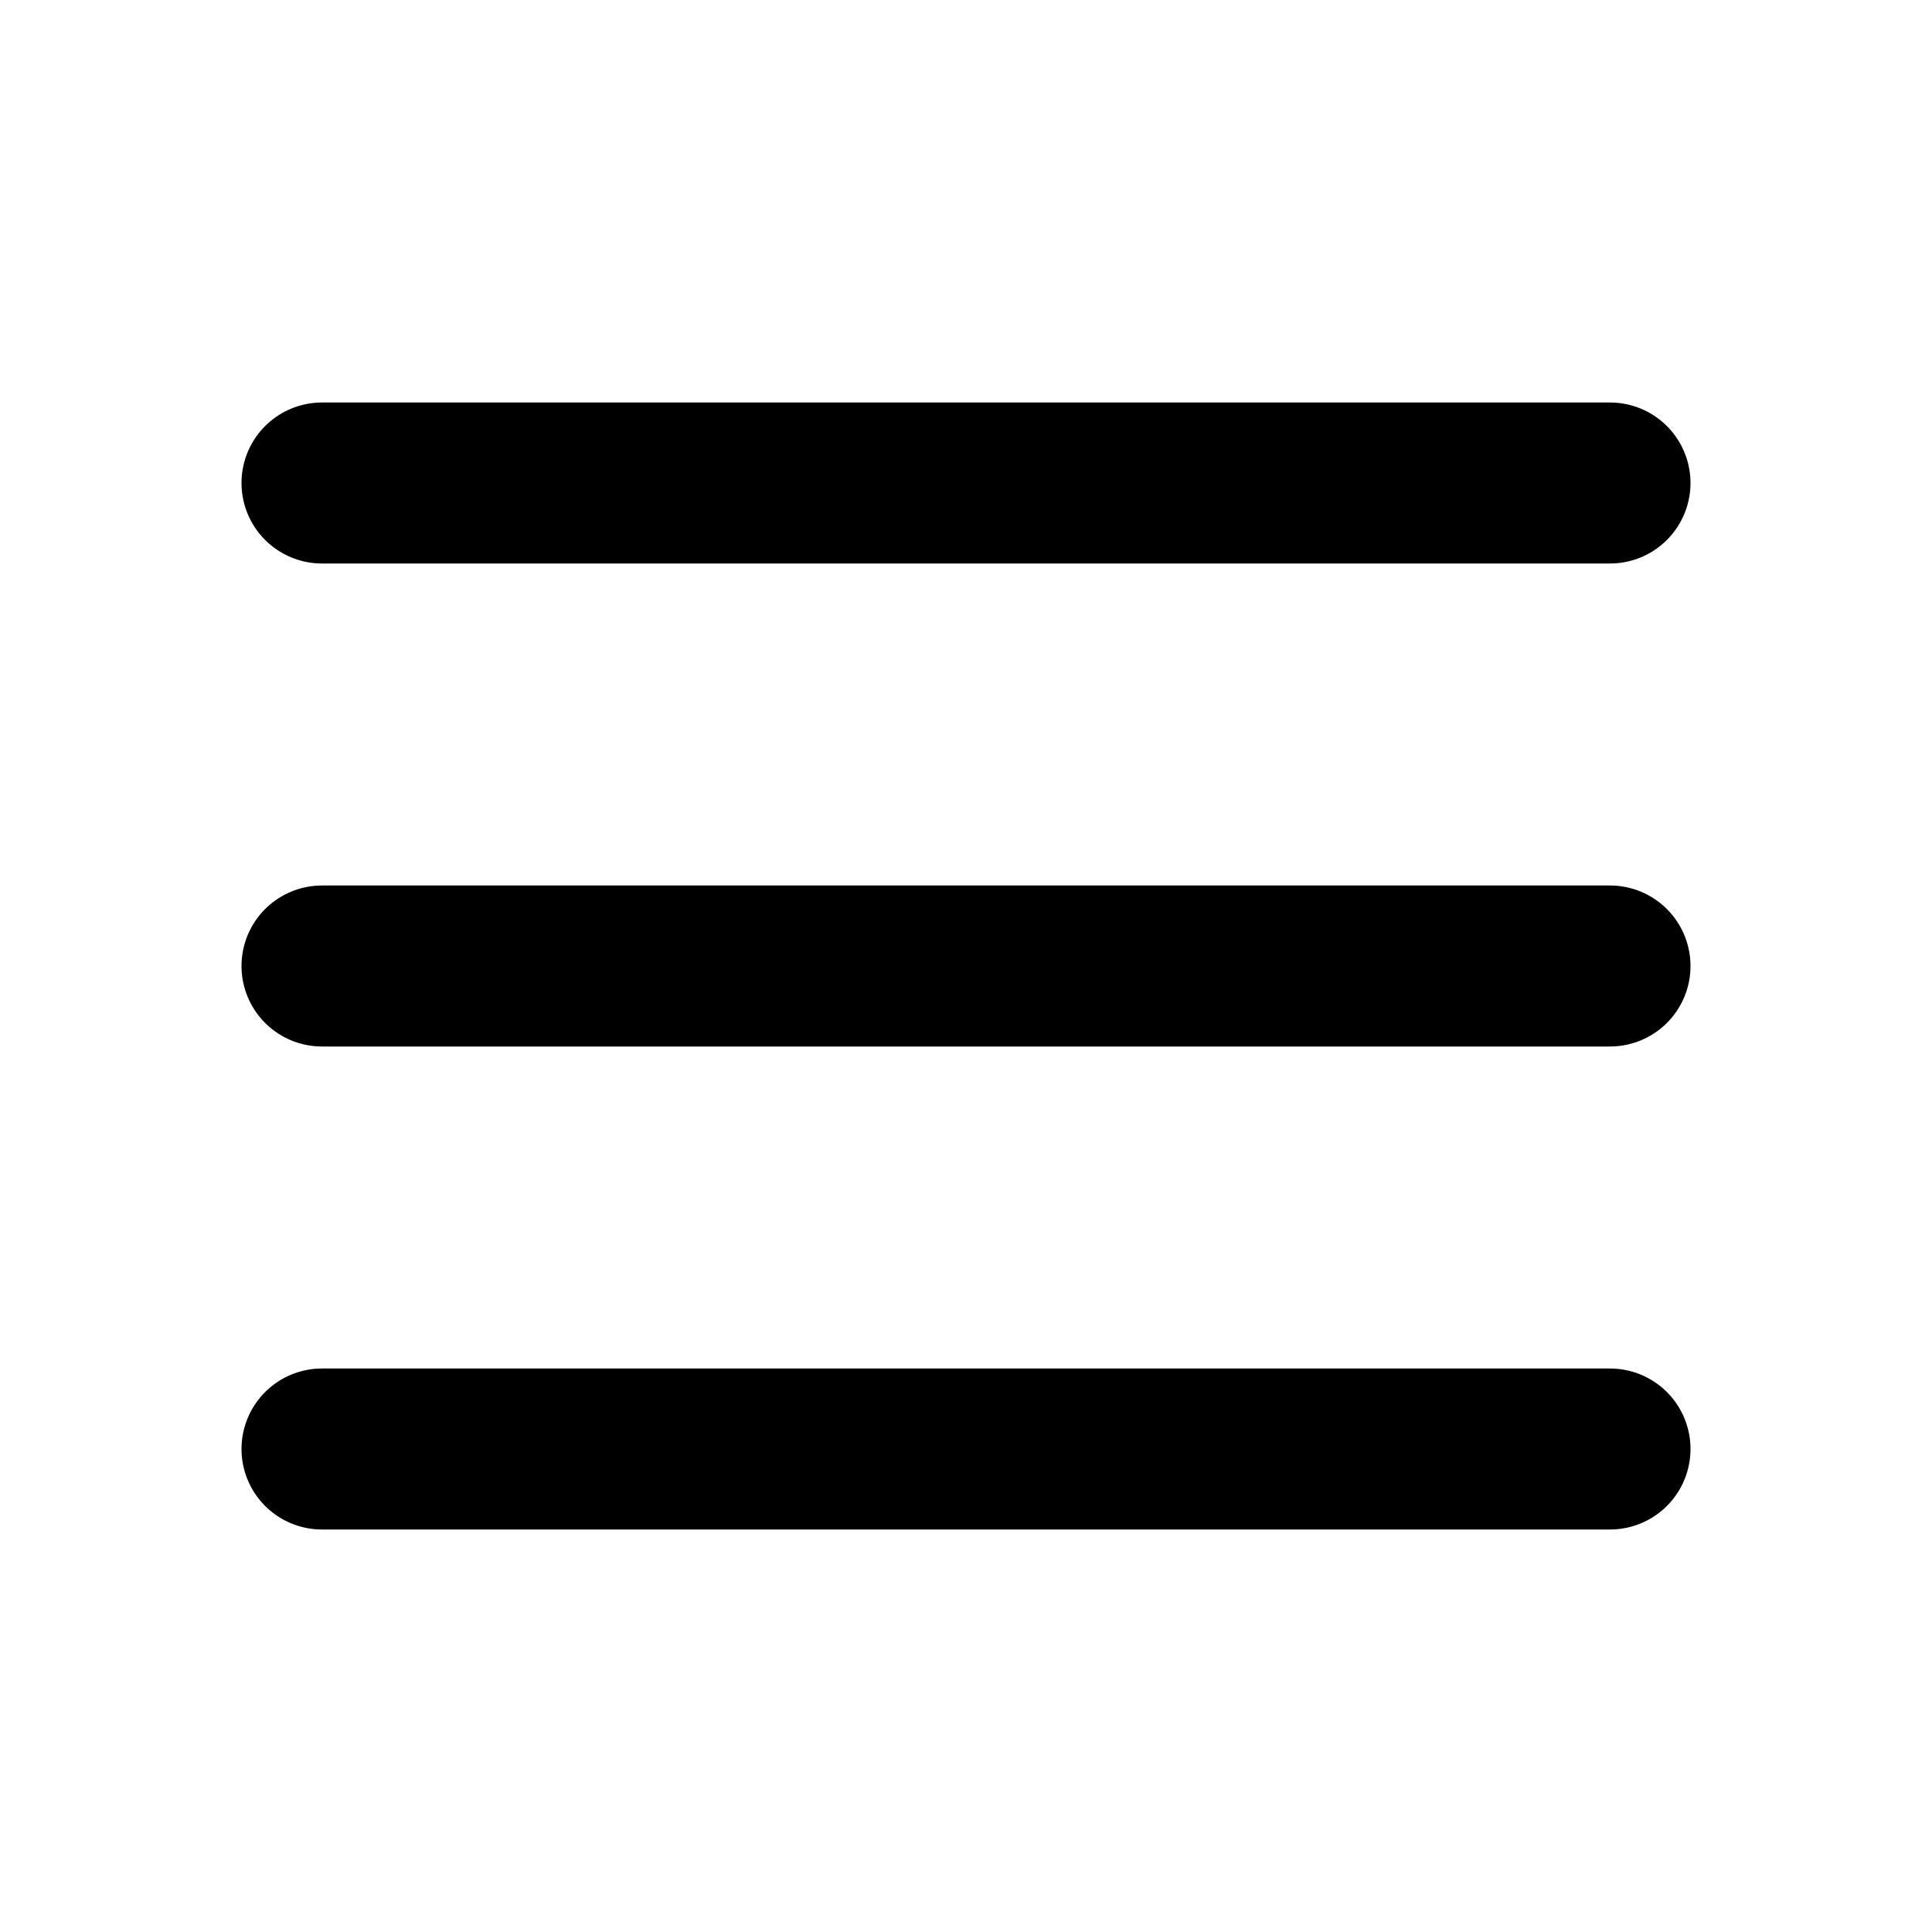
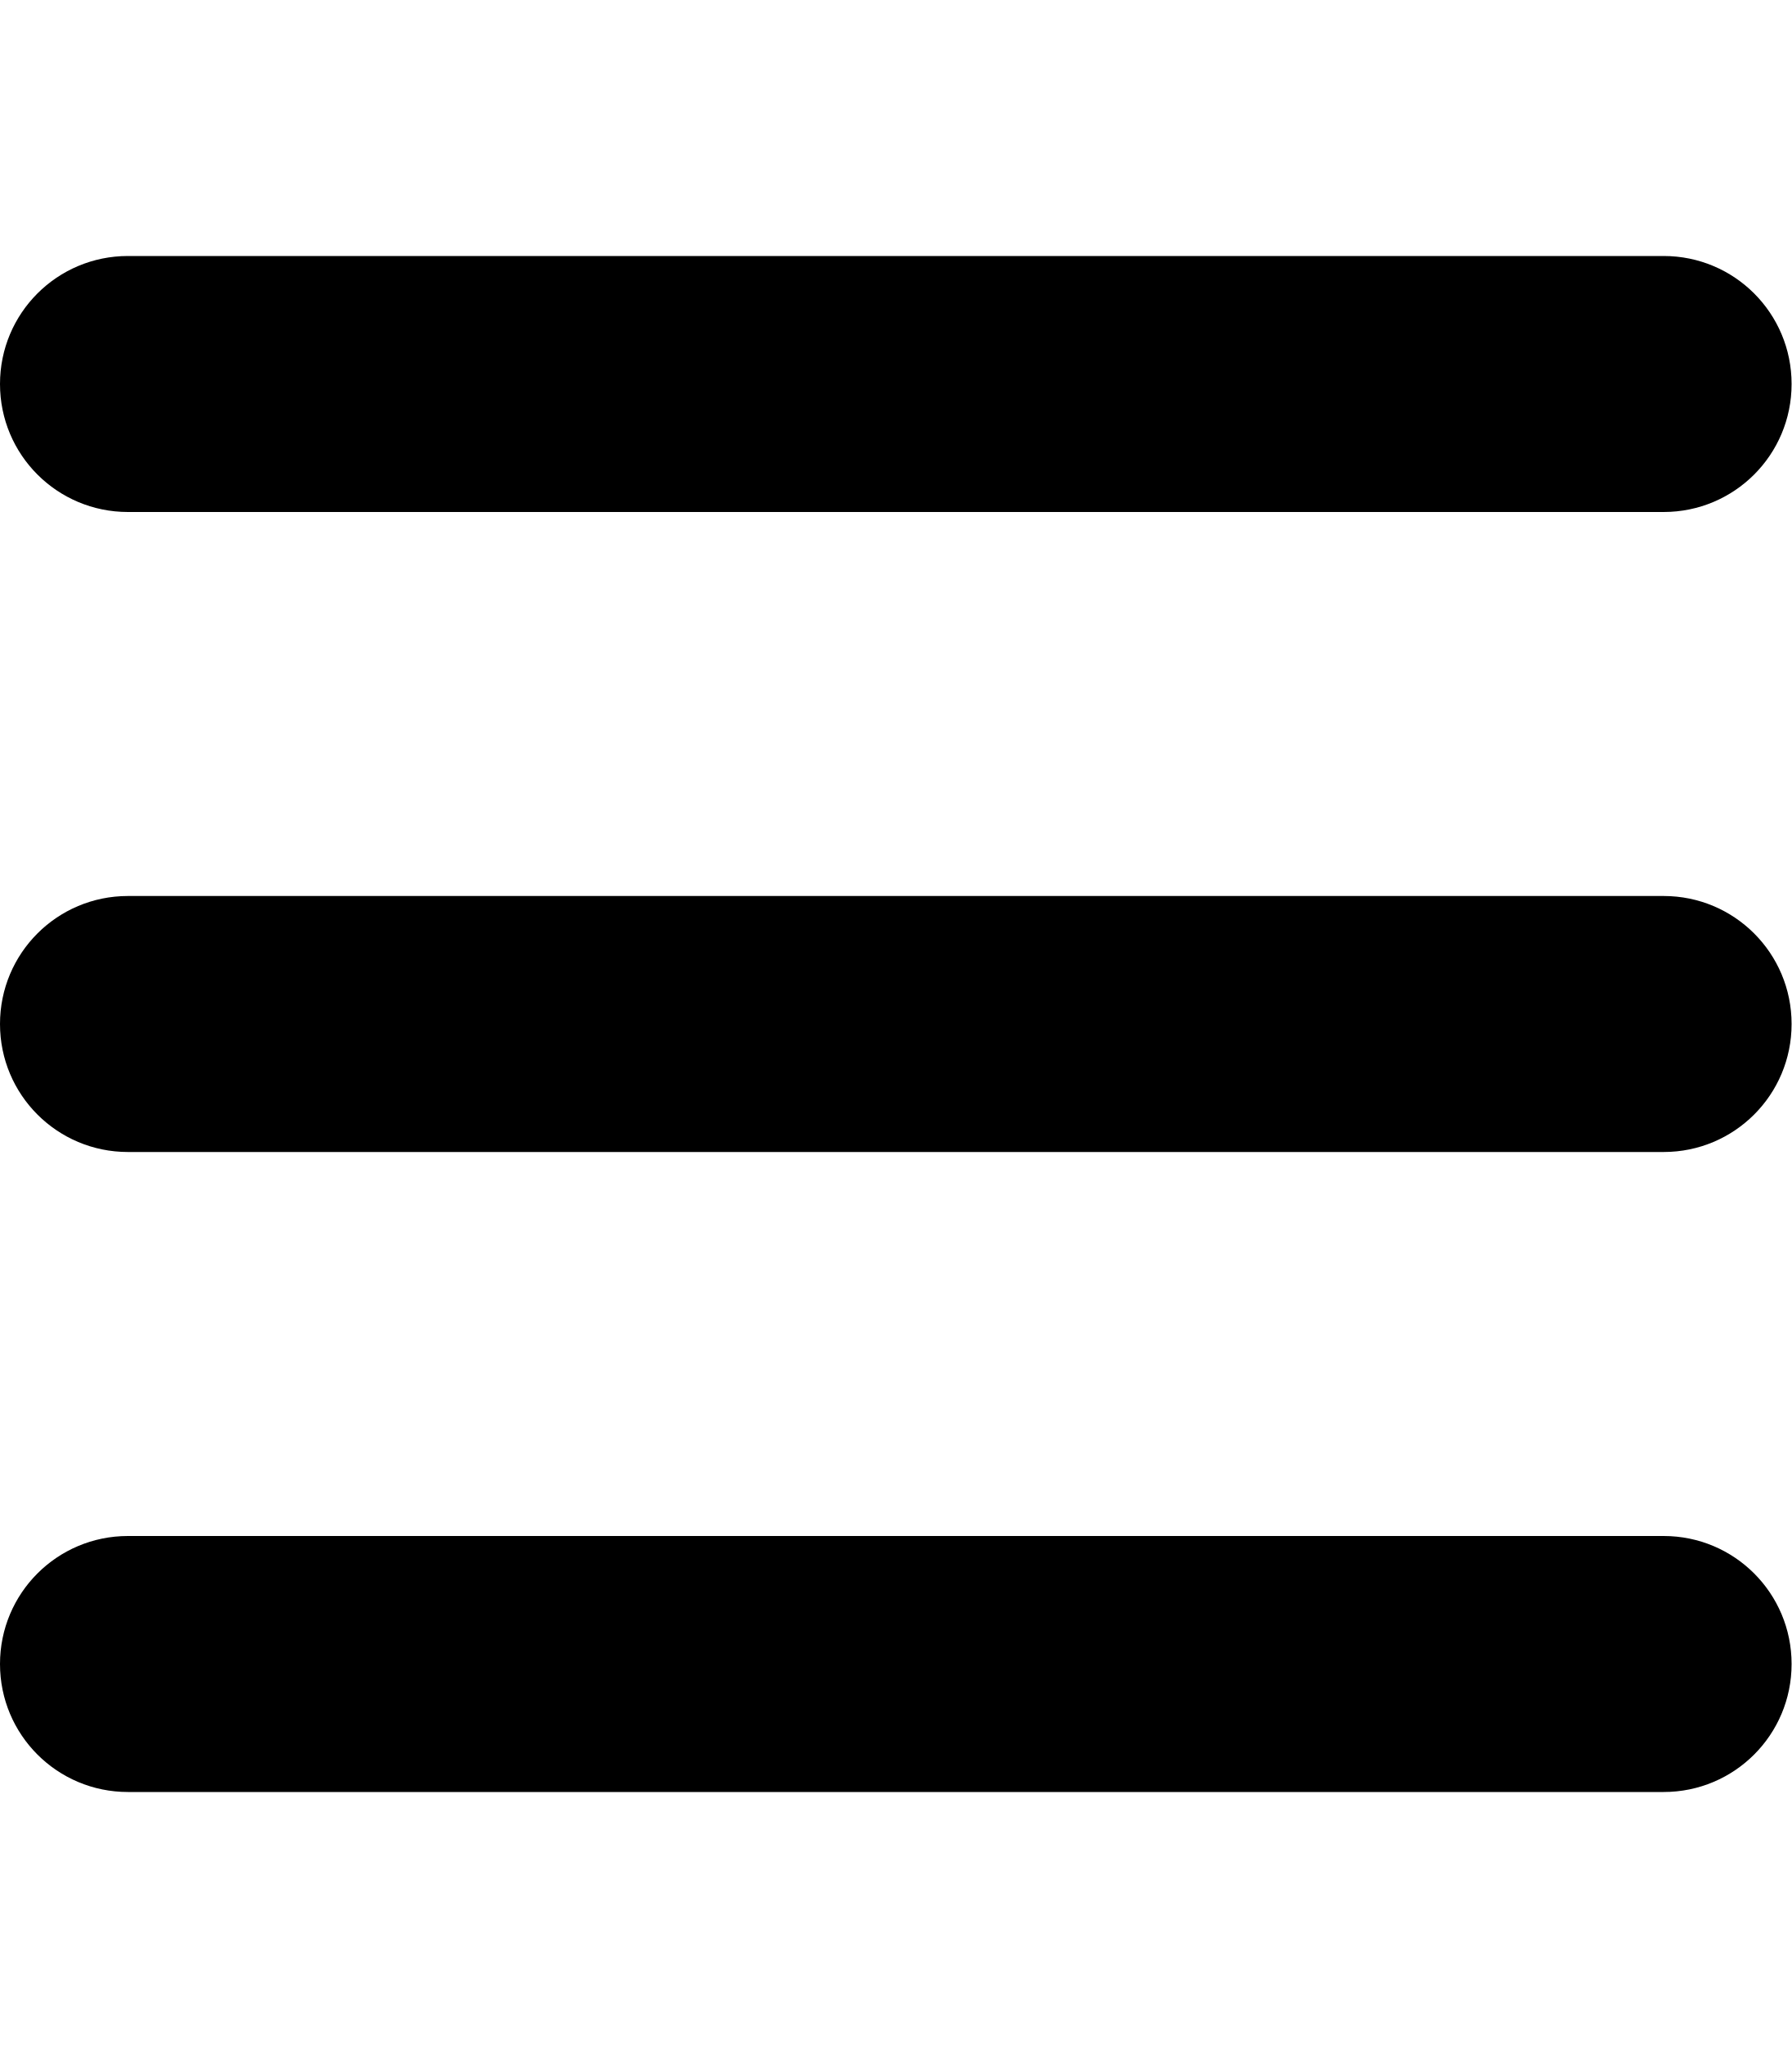
- <svg xmlns="http://www.w3.org/2000/svg" width="800px" height="800px" viewBox="0 0 24 24" fill="none">
-   <path d="M4 18L20 18" stroke="#000000" stroke-width="2" stroke-linecap="round" />
-   <path d="M4 12L20 12" stroke="#000000" stroke-width="2" stroke-linecap="round" />
-   <path d="M4 6L20 6" stroke="#000000" stroke-width="2" stroke-linecap="round" />
+ <svg xmlns="http://www.w3.org/2000/svg" height="0.875em" viewBox="0 0 448 512">
+   <path d="M0 96C0 78.3 14.3 64 32 64H416c17.7 0 32 14.3 32 32s-14.3 32-32 32H32C14.3 128 0 113.7 0 96zM0 256c0-17.7 14.3-32 32-32H416c17.7 0 32 14.3 32 32s-14.3 32-32 32H32c-17.7 0-32-14.3-32-32zM448 416c0 17.7-14.3 32-32 32H32c-17.7 0-32-14.3-32-32s14.3-32 32-32H416c17.7 0 32 14.3 32 32z" />
</svg>
